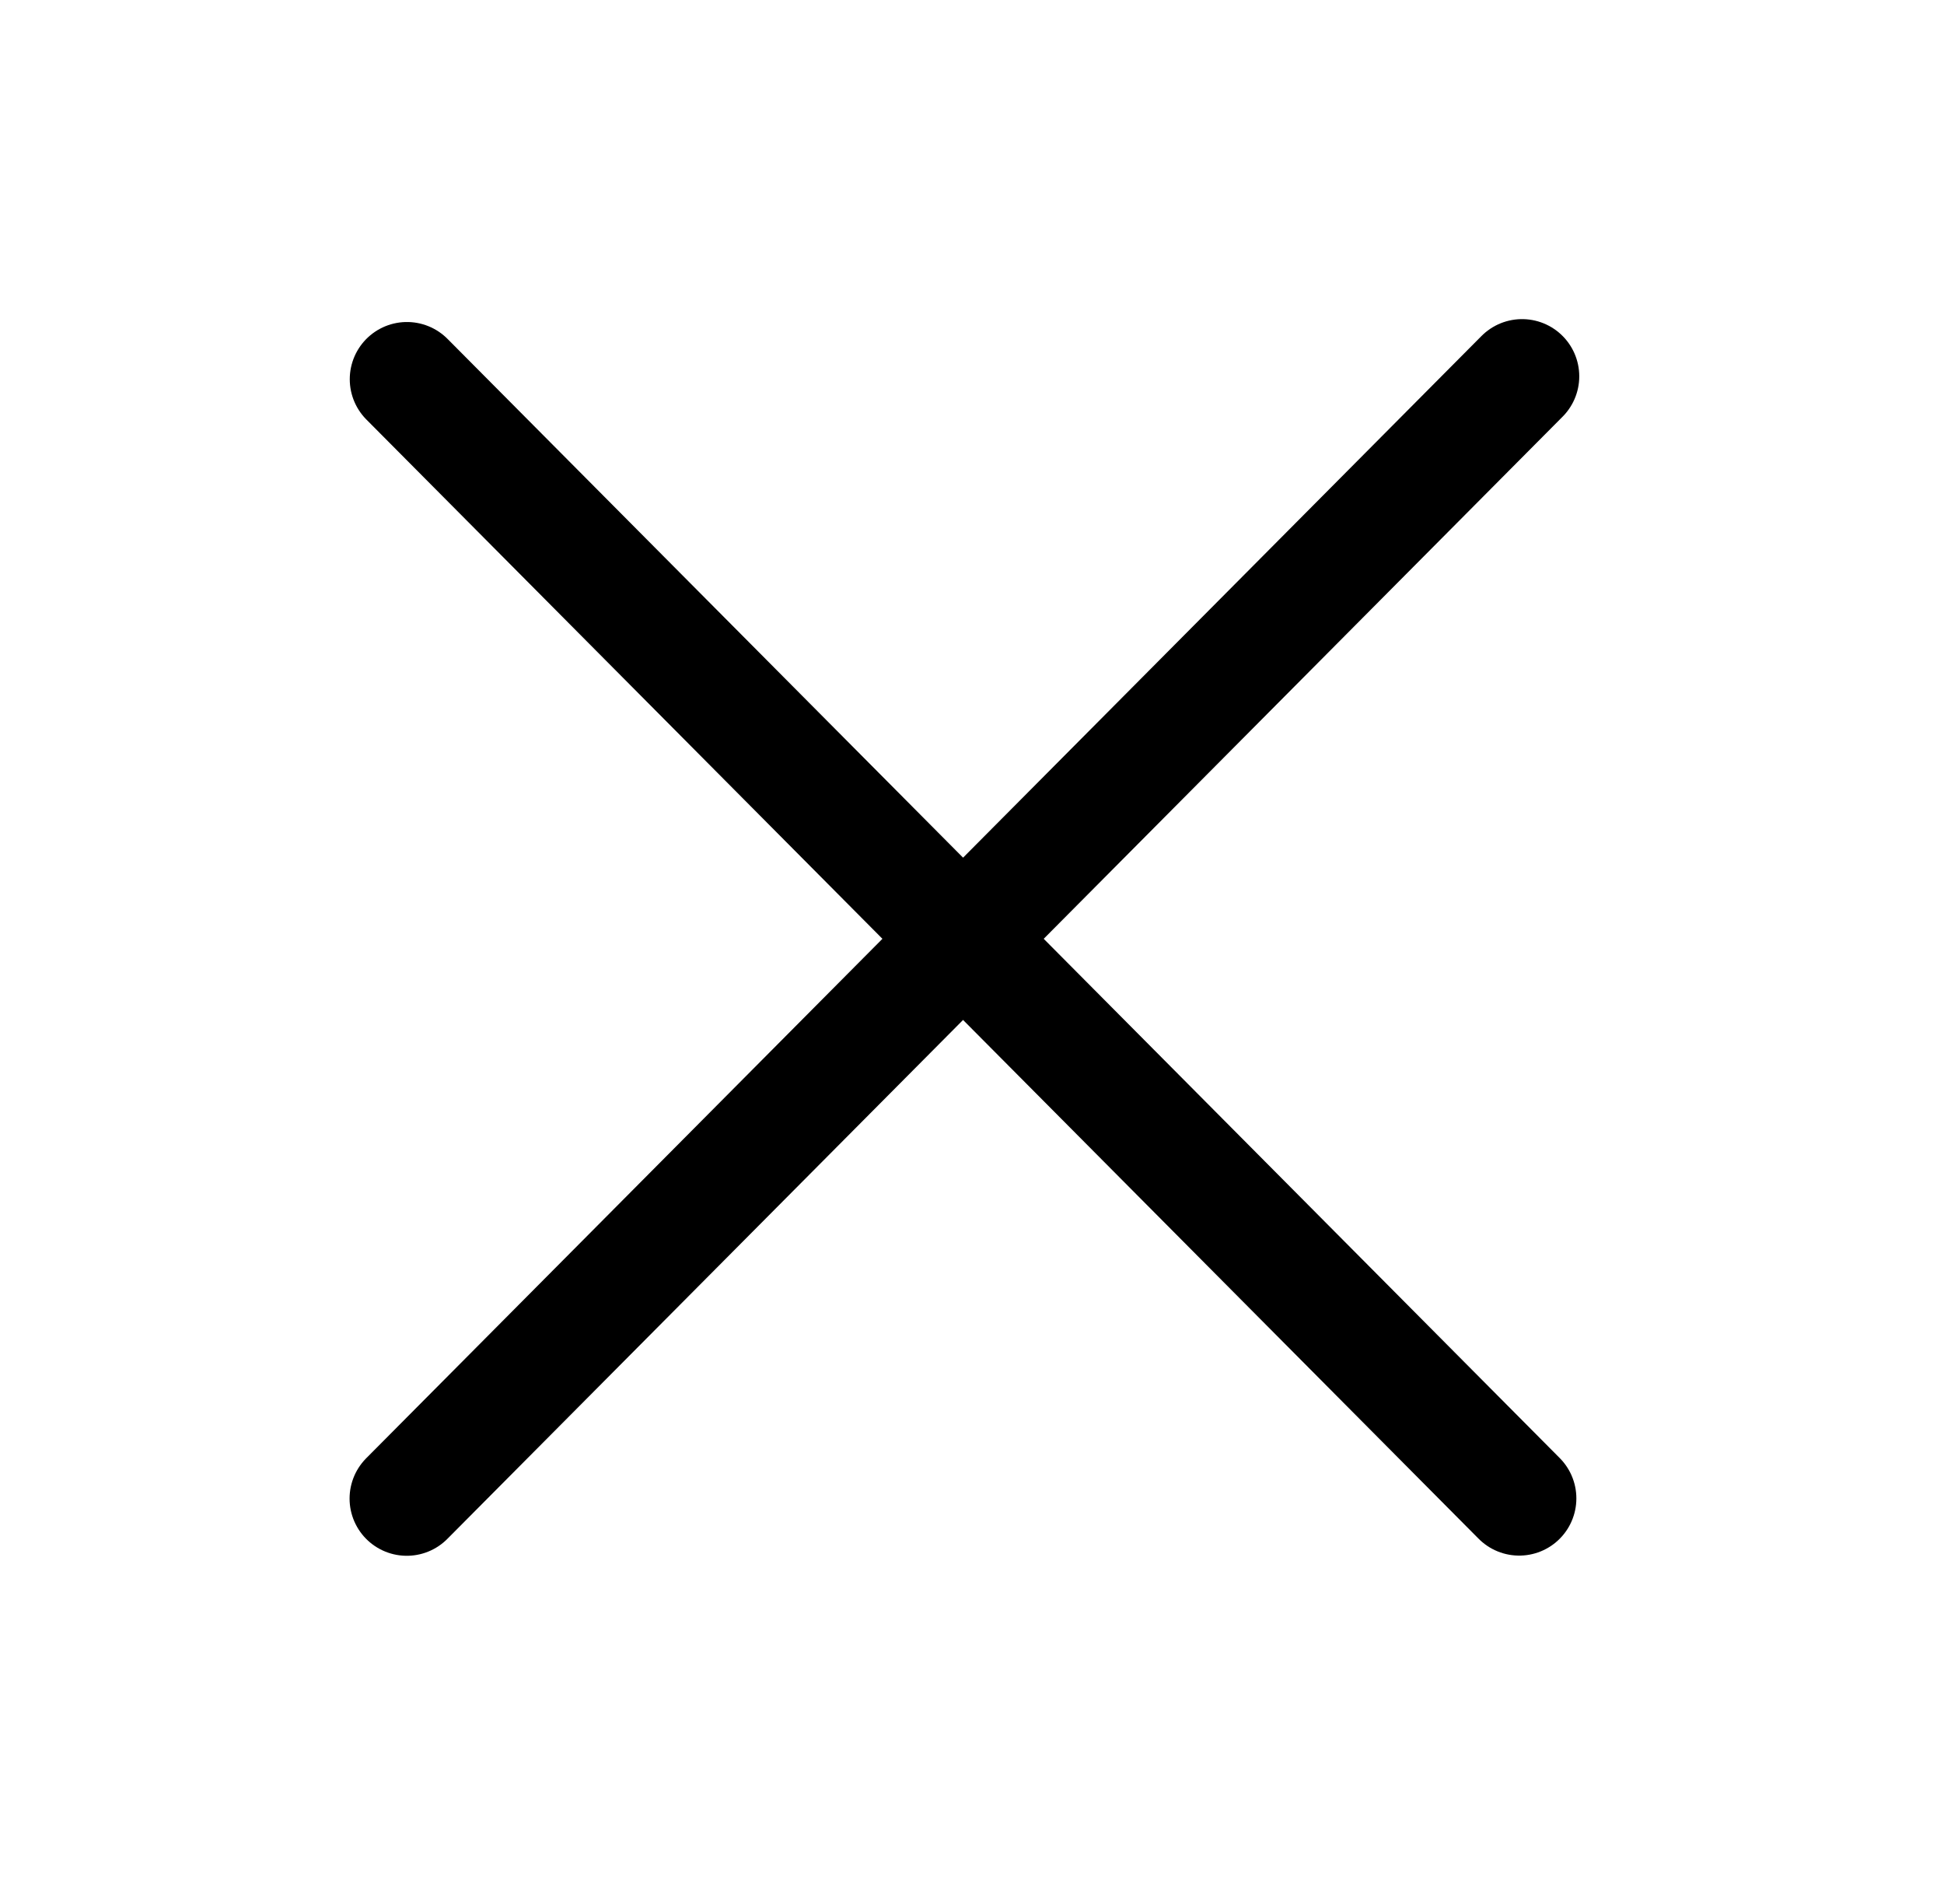
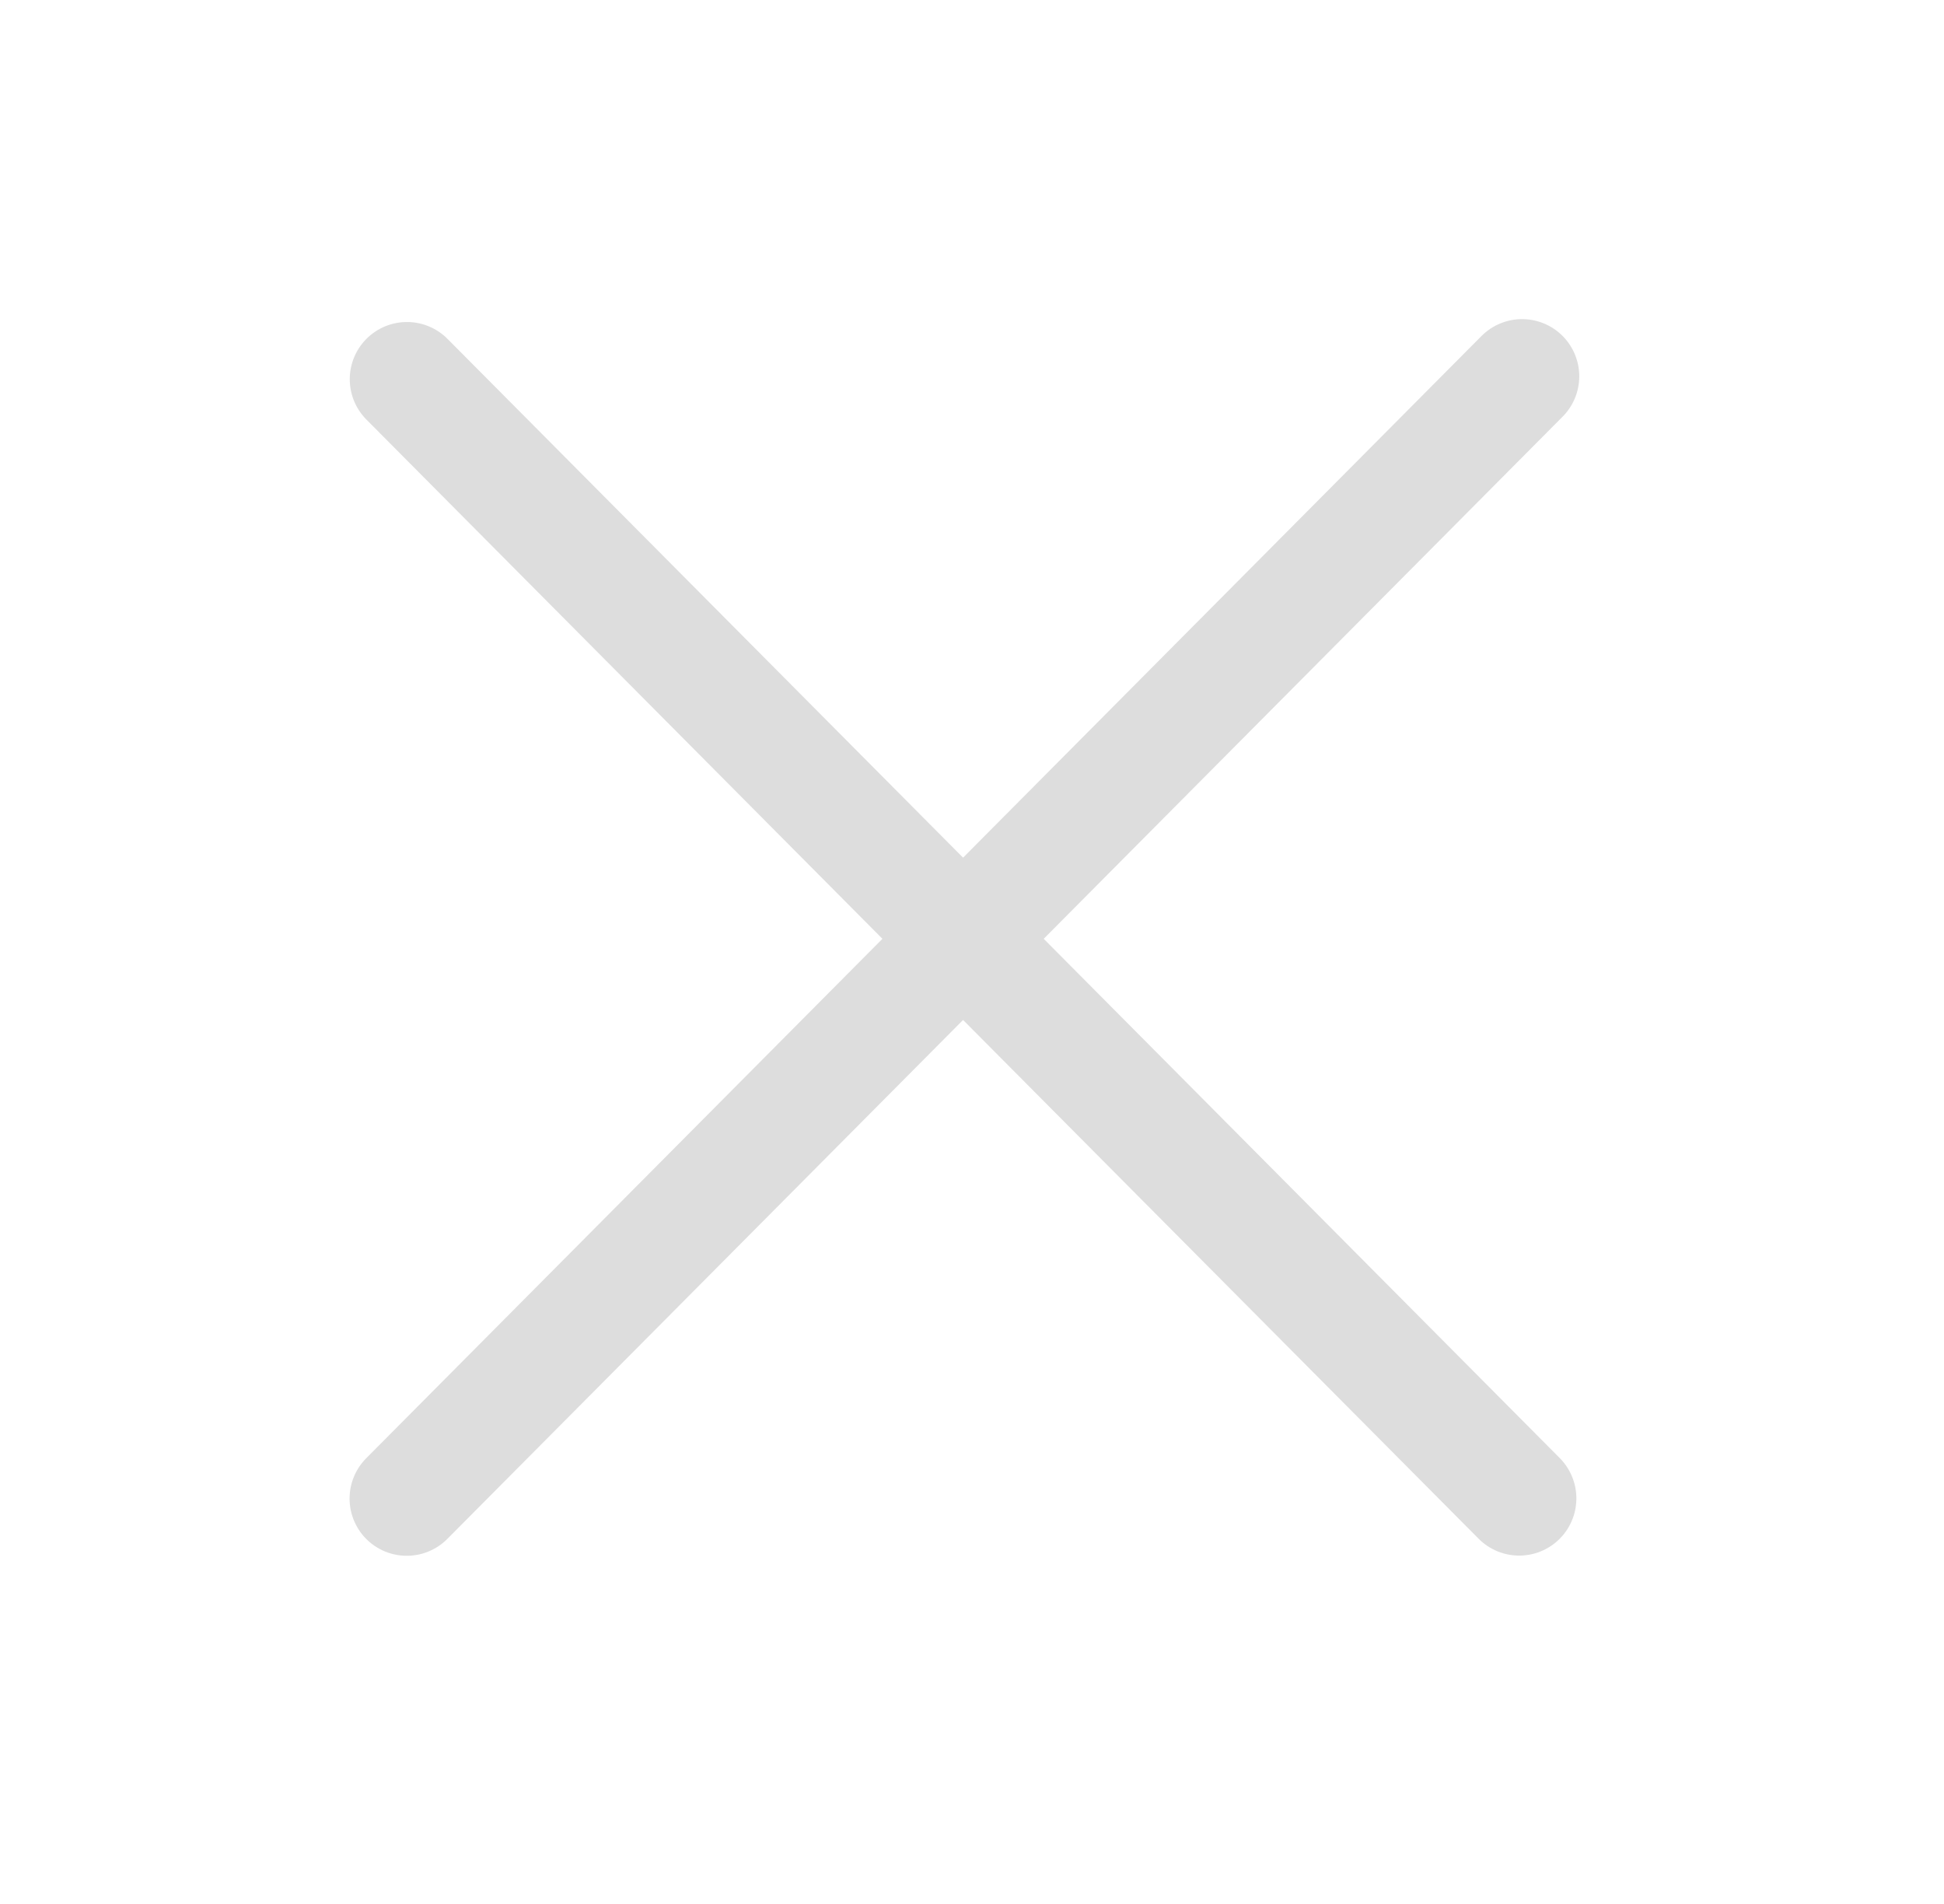
<svg xmlns="http://www.w3.org/2000/svg" width="169.957mm" height="166.398mm" viewBox="0 0 169.957 166.398" version="1.1" id="svg5">
  <defs id="defs2" />
  <g id="layer1" transform="translate(-19.23,-47.17231)">
-     <path style="fill:none;fill-opacity:1;stroke:#000000;stroke-width:10;stroke-linecap:round;stroke-linejoin:round;stroke-dasharray:none;stroke-opacity:1" d="M 54.808,80.318 152.046,178.142" id="path3586" />
-     <path style="fill:none;fill-opacity:1;stroke:#000000;stroke-width:10;stroke-linecap:round;stroke-linejoin:round;stroke-dasharray:none;stroke-opacity:1" d="M 152.299,80.065 54.792,178.158" id="path3588" />
+     <path style="fill:none;fill-opacity:1;stroke:#dddddd;stroke-width:10;stroke-linecap:round;stroke-linejoin:round;stroke-dasharray:none;stroke-opacity:1" d="M 54.808,80.318 152.046,178.142" id="path3586" />
+     <path style="fill:none;fill-opacity:1;stroke:#dddddd;stroke-width:10;stroke-linecap:round;stroke-linejoin:round;stroke-dasharray:none;stroke-opacity:1" d="M 152.299,80.065 54.792,178.158" id="path3588" />
  </g>
</svg>
